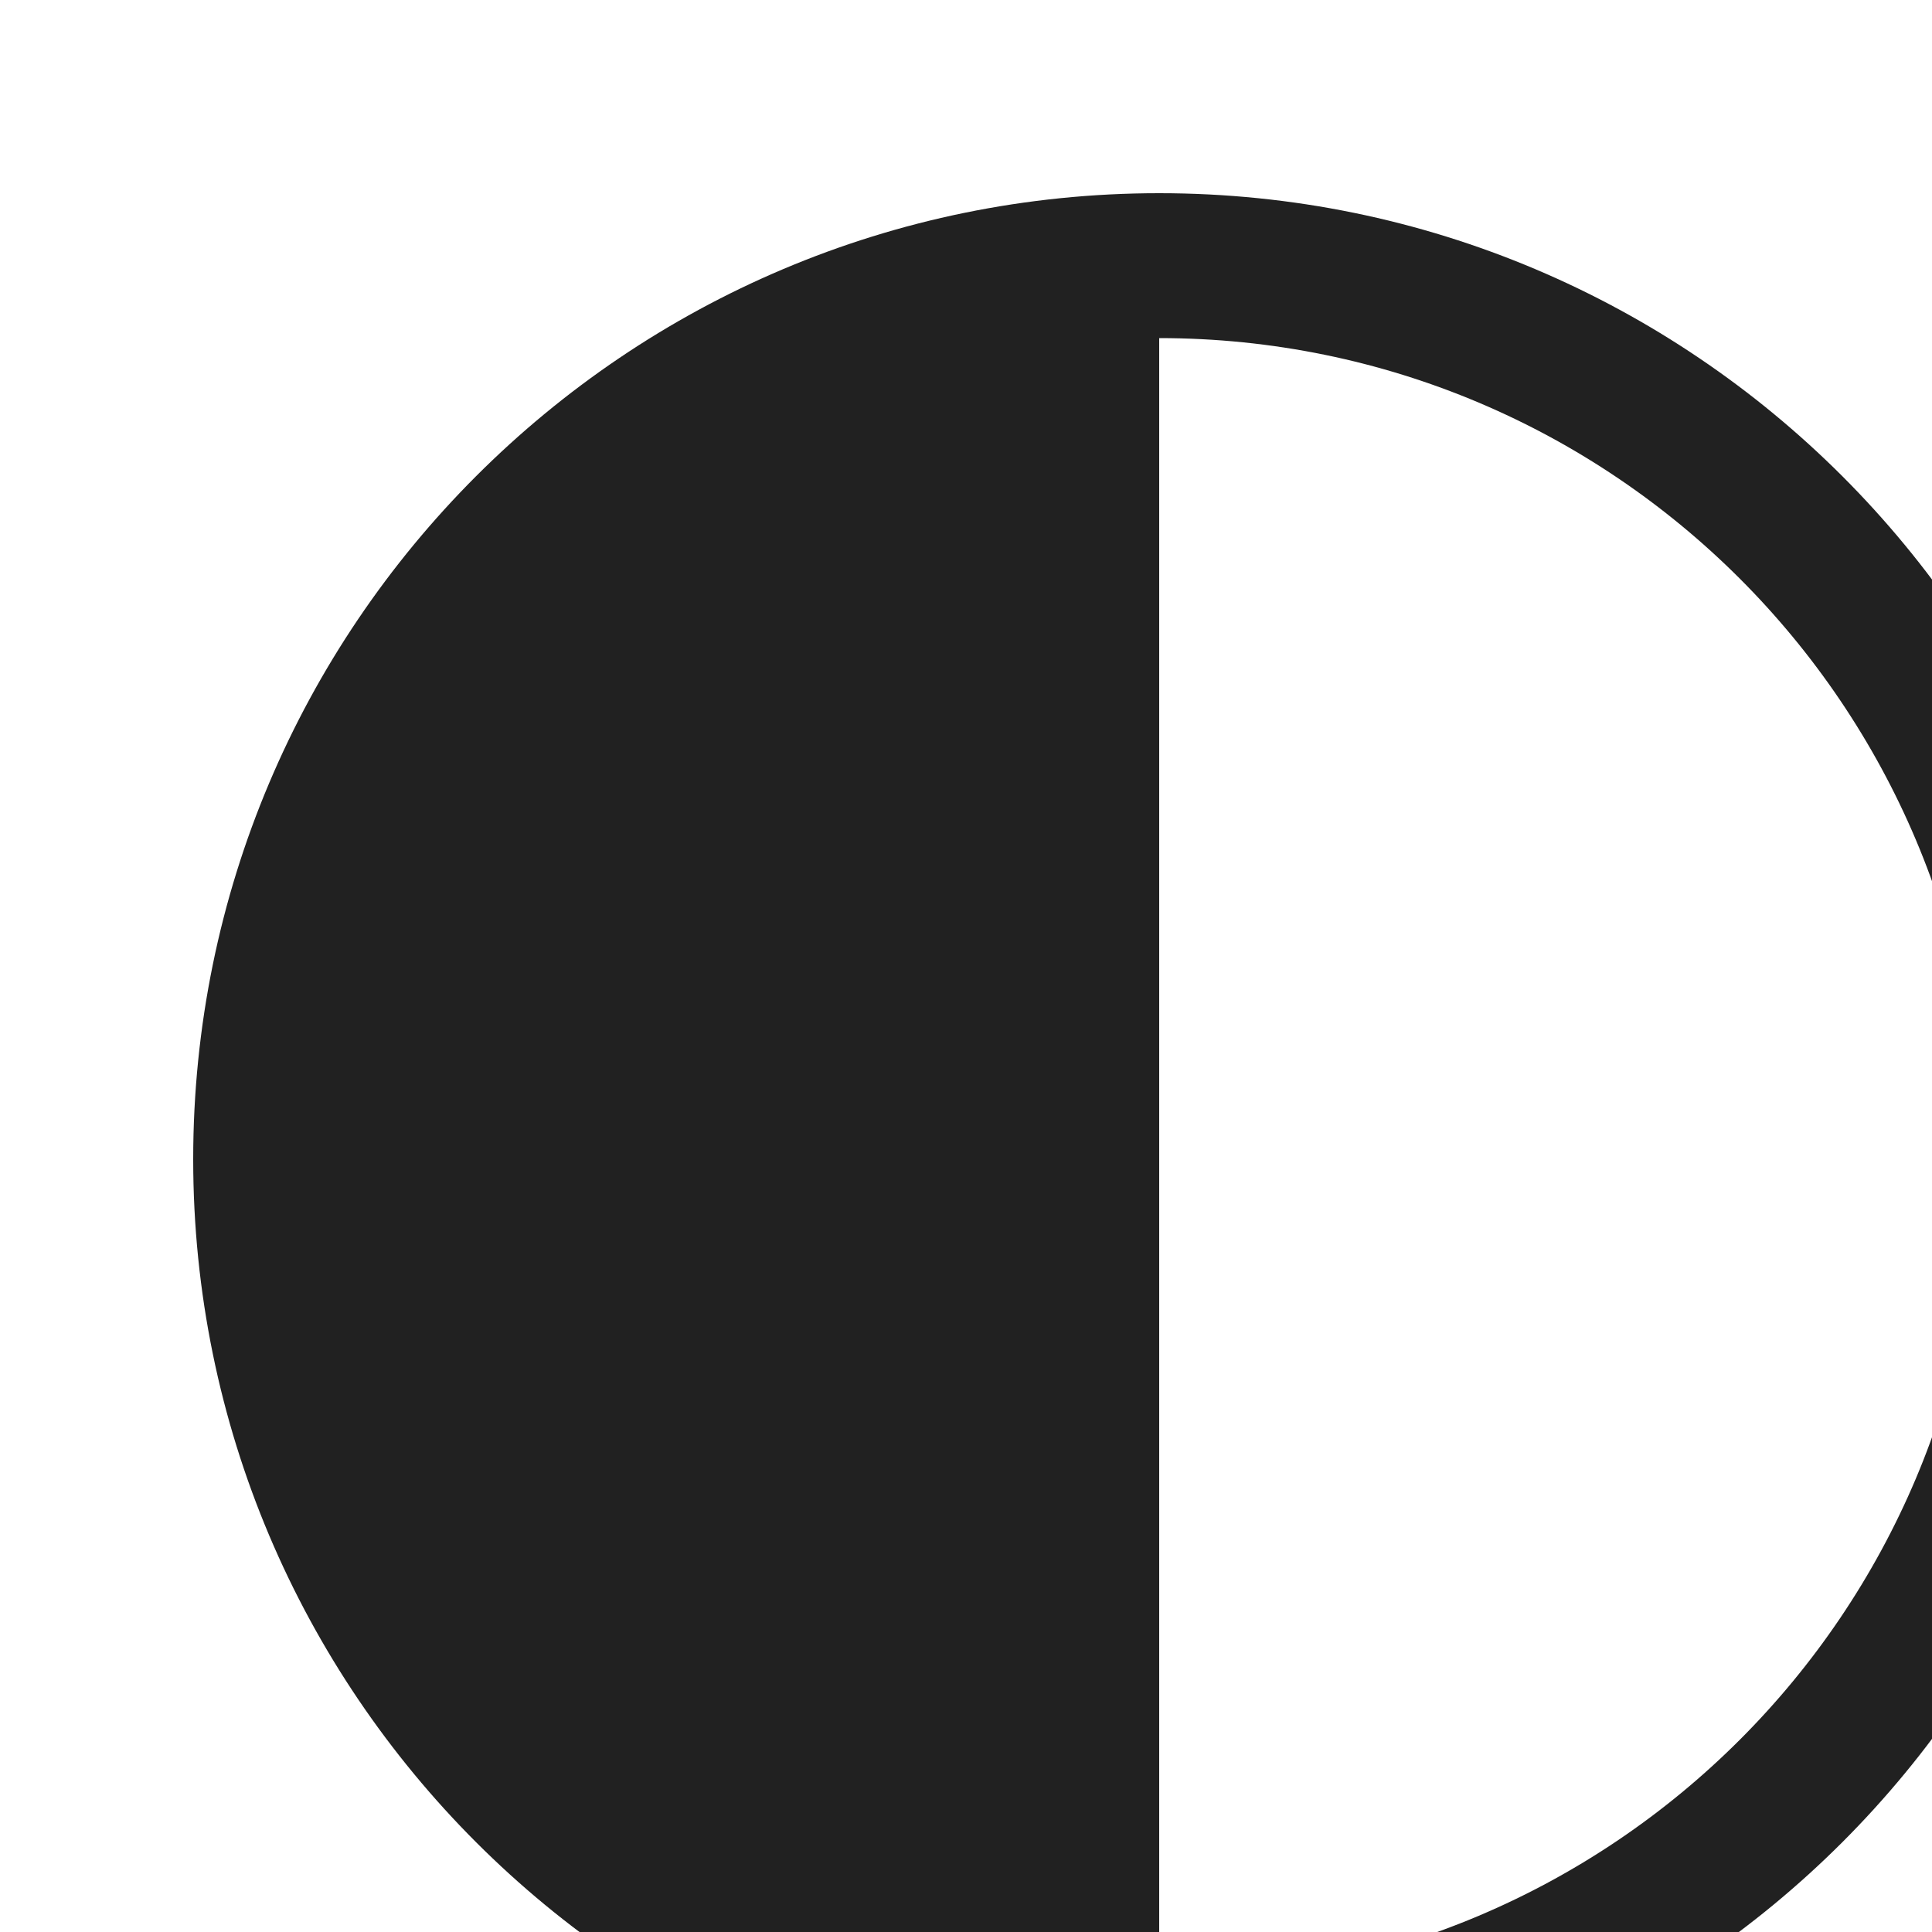
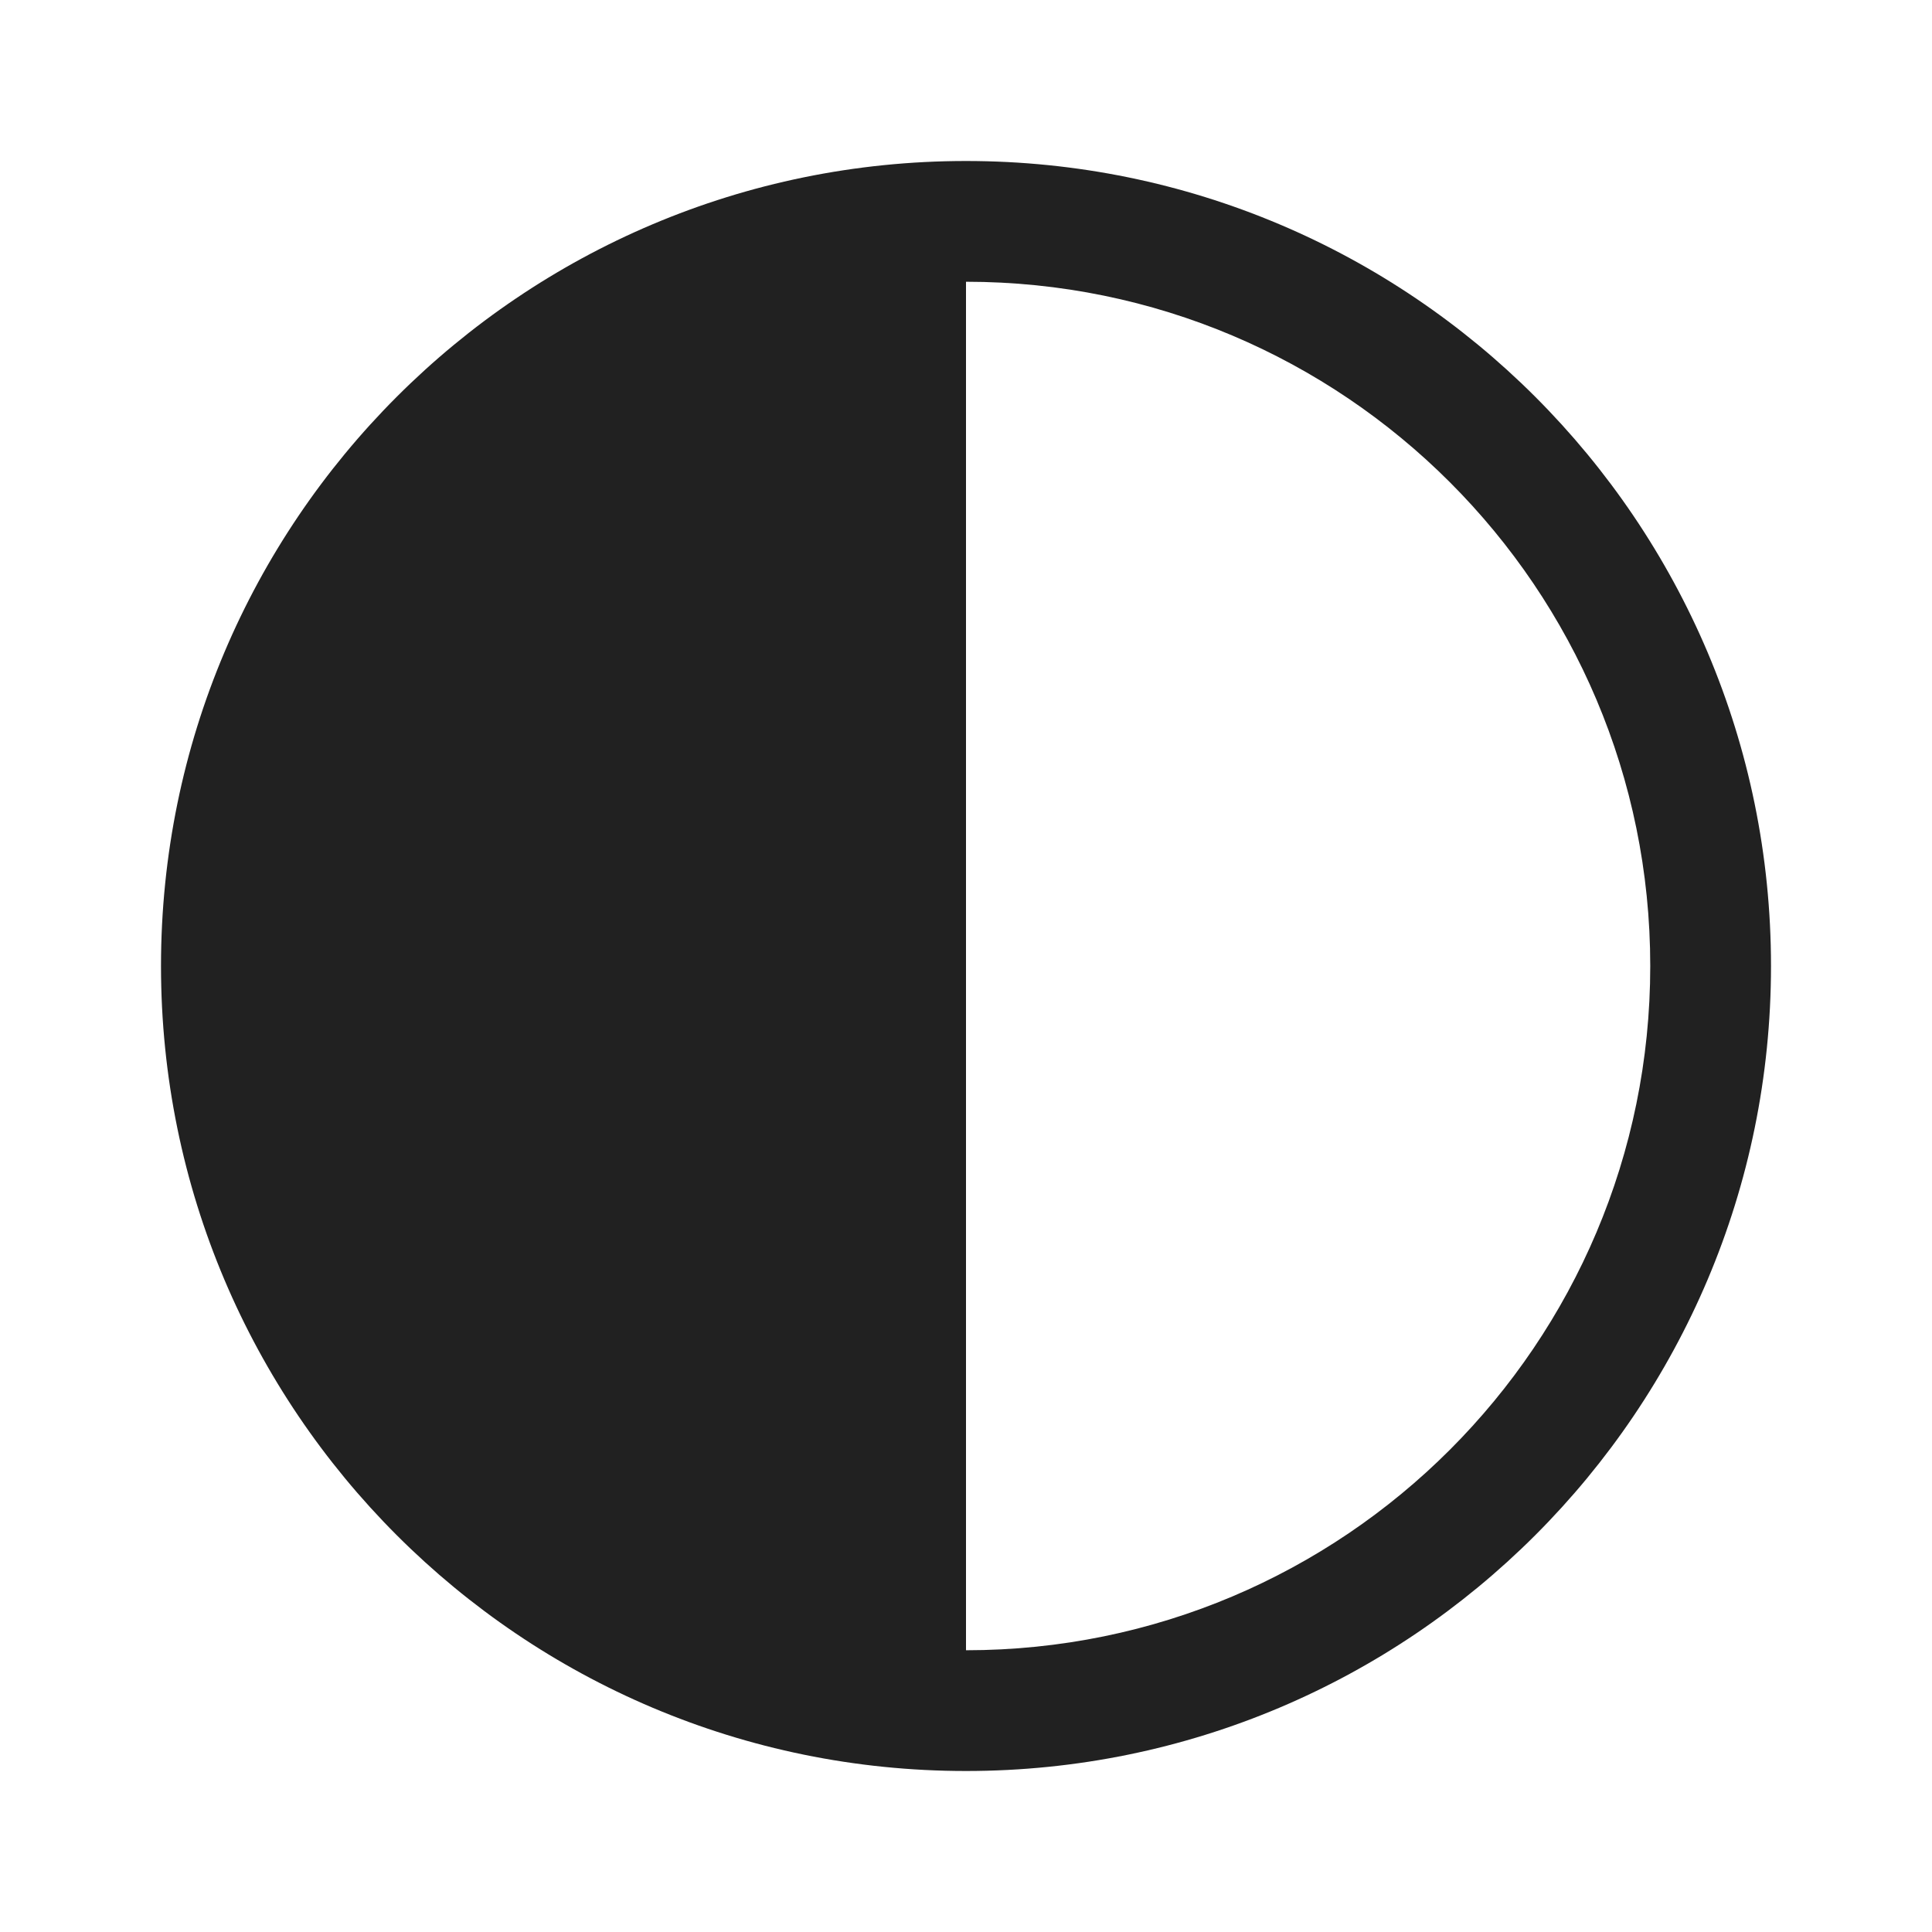
- <svg width="20px" height="20px">
+ <svg xmlns="http://www.w3.org/2000/svg" width="800px" height="800px" viewBox="0 0 24 24" version="1.1">
  <g id="🔍-Product-Icons" stroke="none" stroke-width="1" fill="none" fill-rule="evenodd">
    <g id="ic_fluent_dark_theme_24_regular" fill="#212121" fill-rule="nonzero">
      <path d="M12,22 C17.523,22 22,17.523 22,12 C22,6.477 17.523,2 12,2 C6.477,2 2,6.477 2,12 C2,17.523 6.477,22 12,22 Z M12,20.5 L12,3.5 C16.694,3.5 20.5,7.306 20.5,12 C20.5,16.694 16.694,20.5 12,20.5 Z" id="🎨-Color">

</path>
    </g>
  </g>
</svg>
